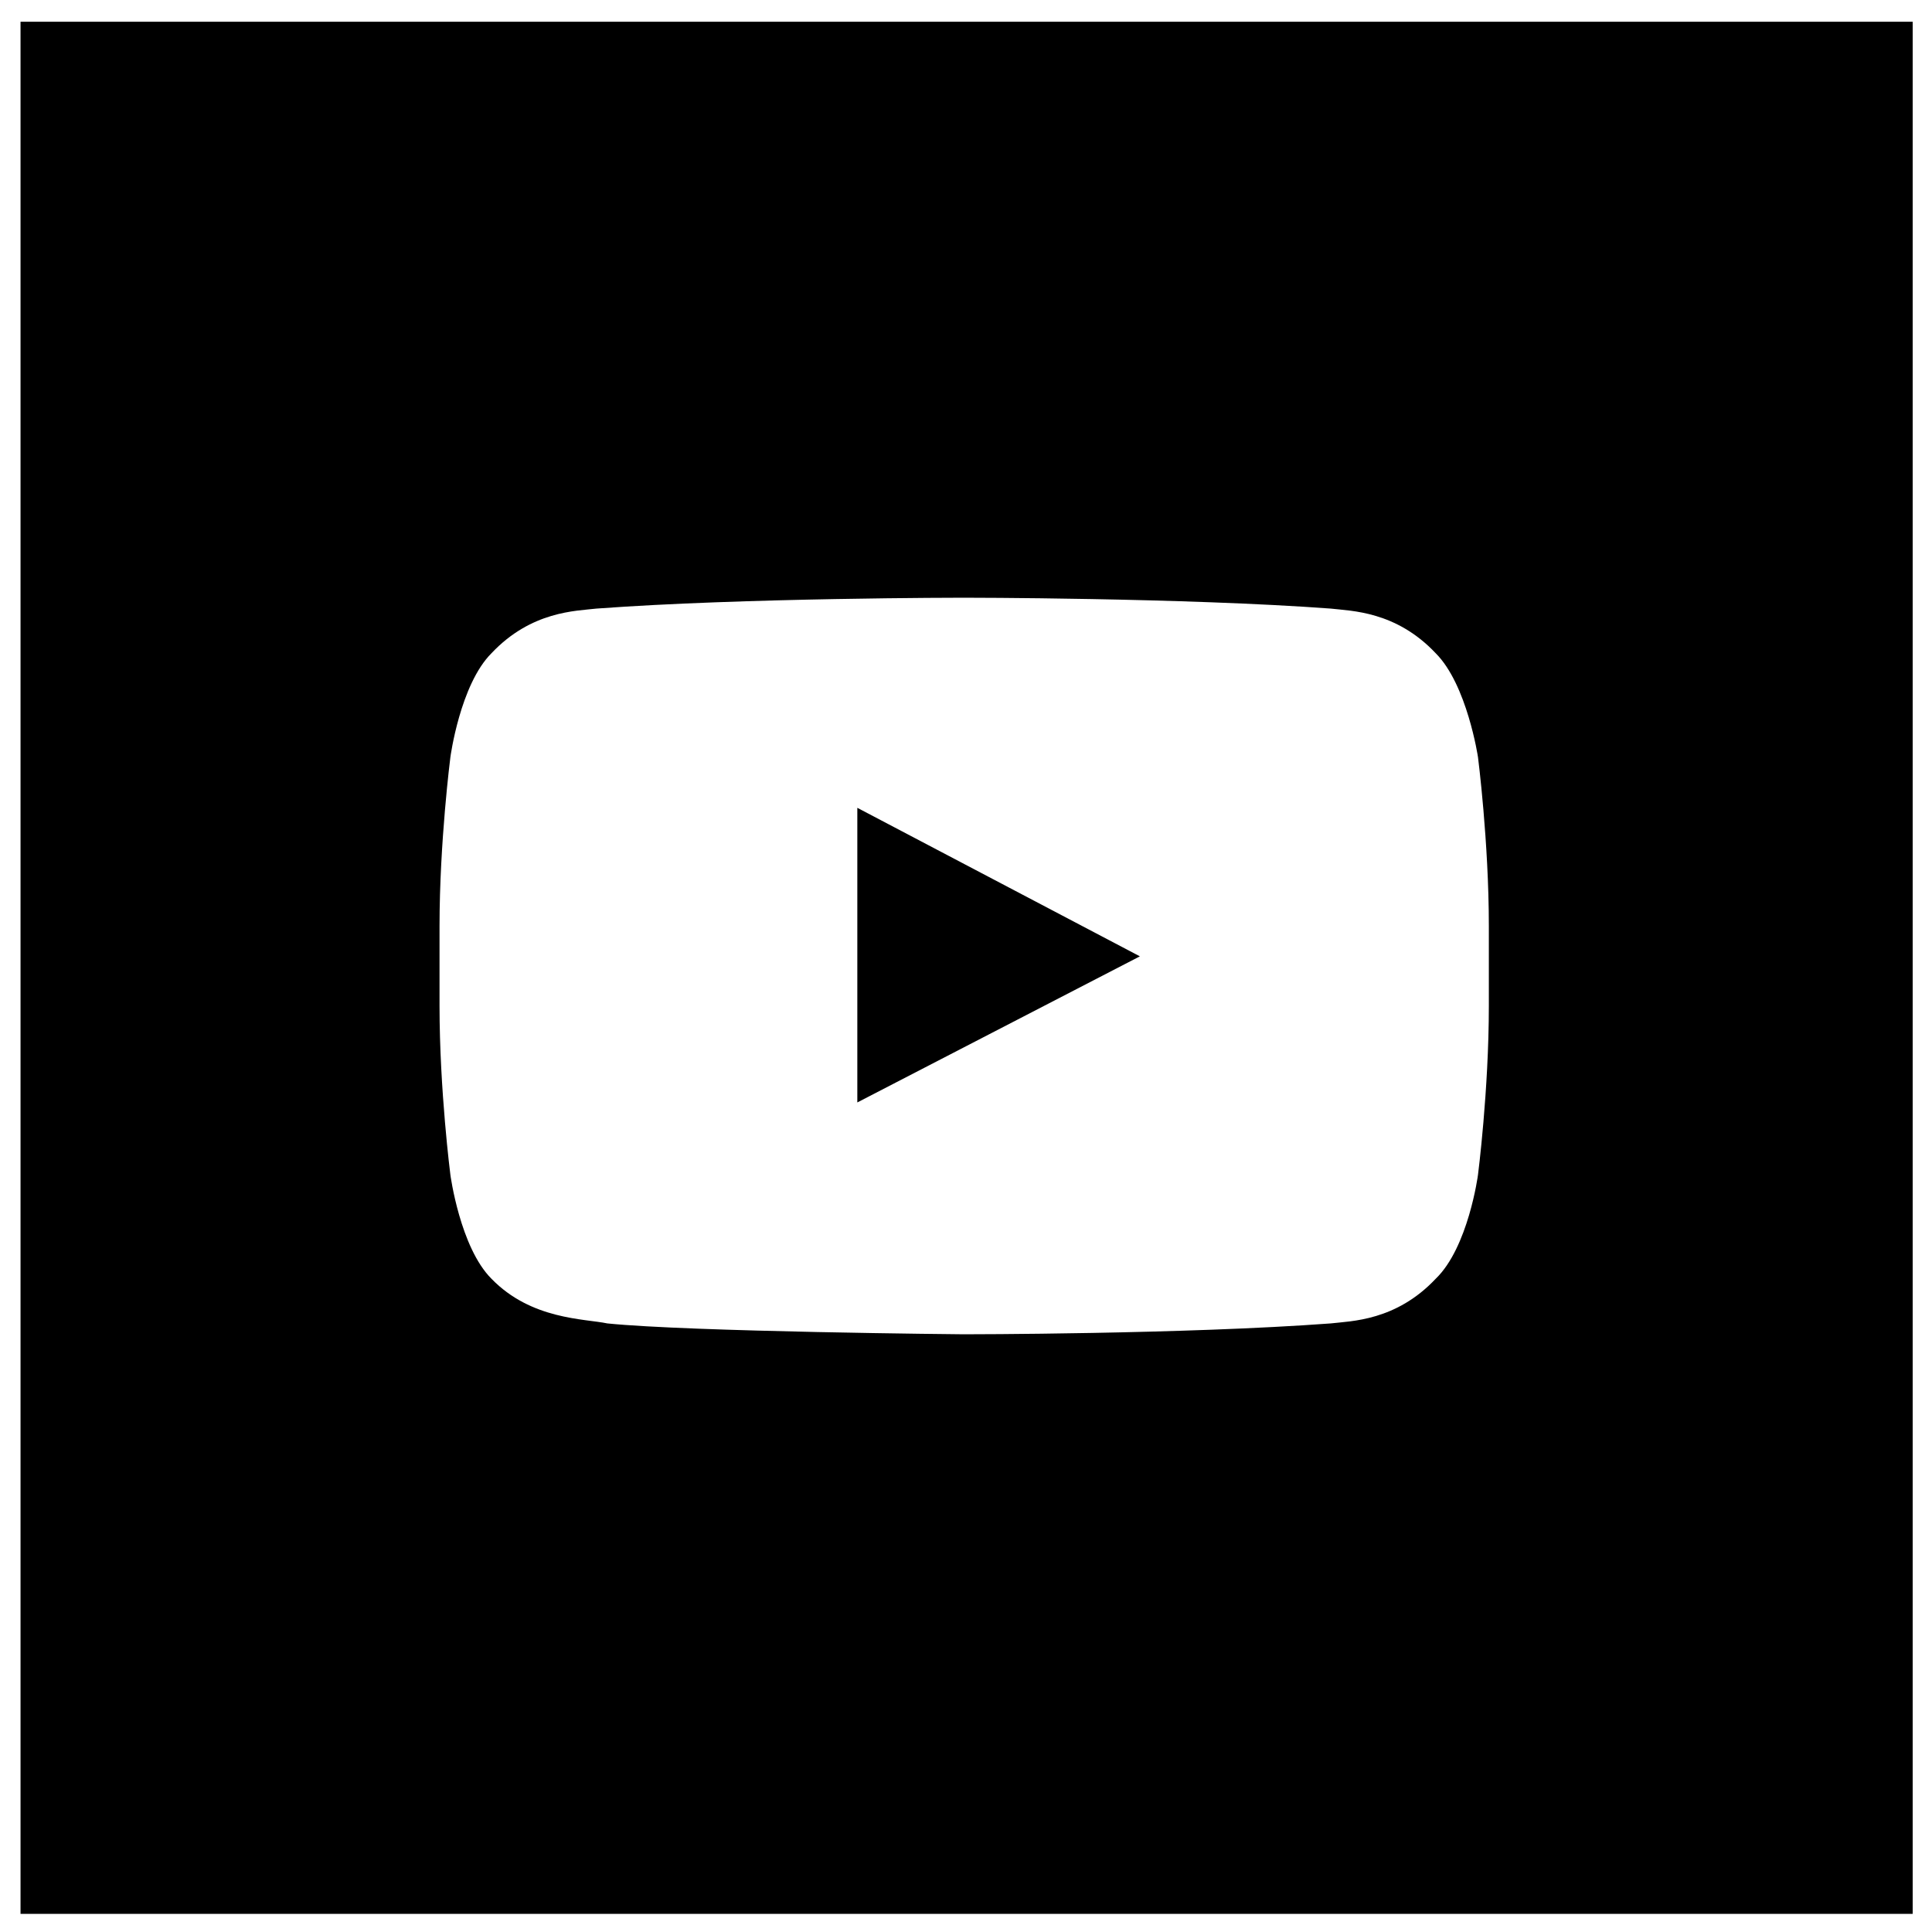
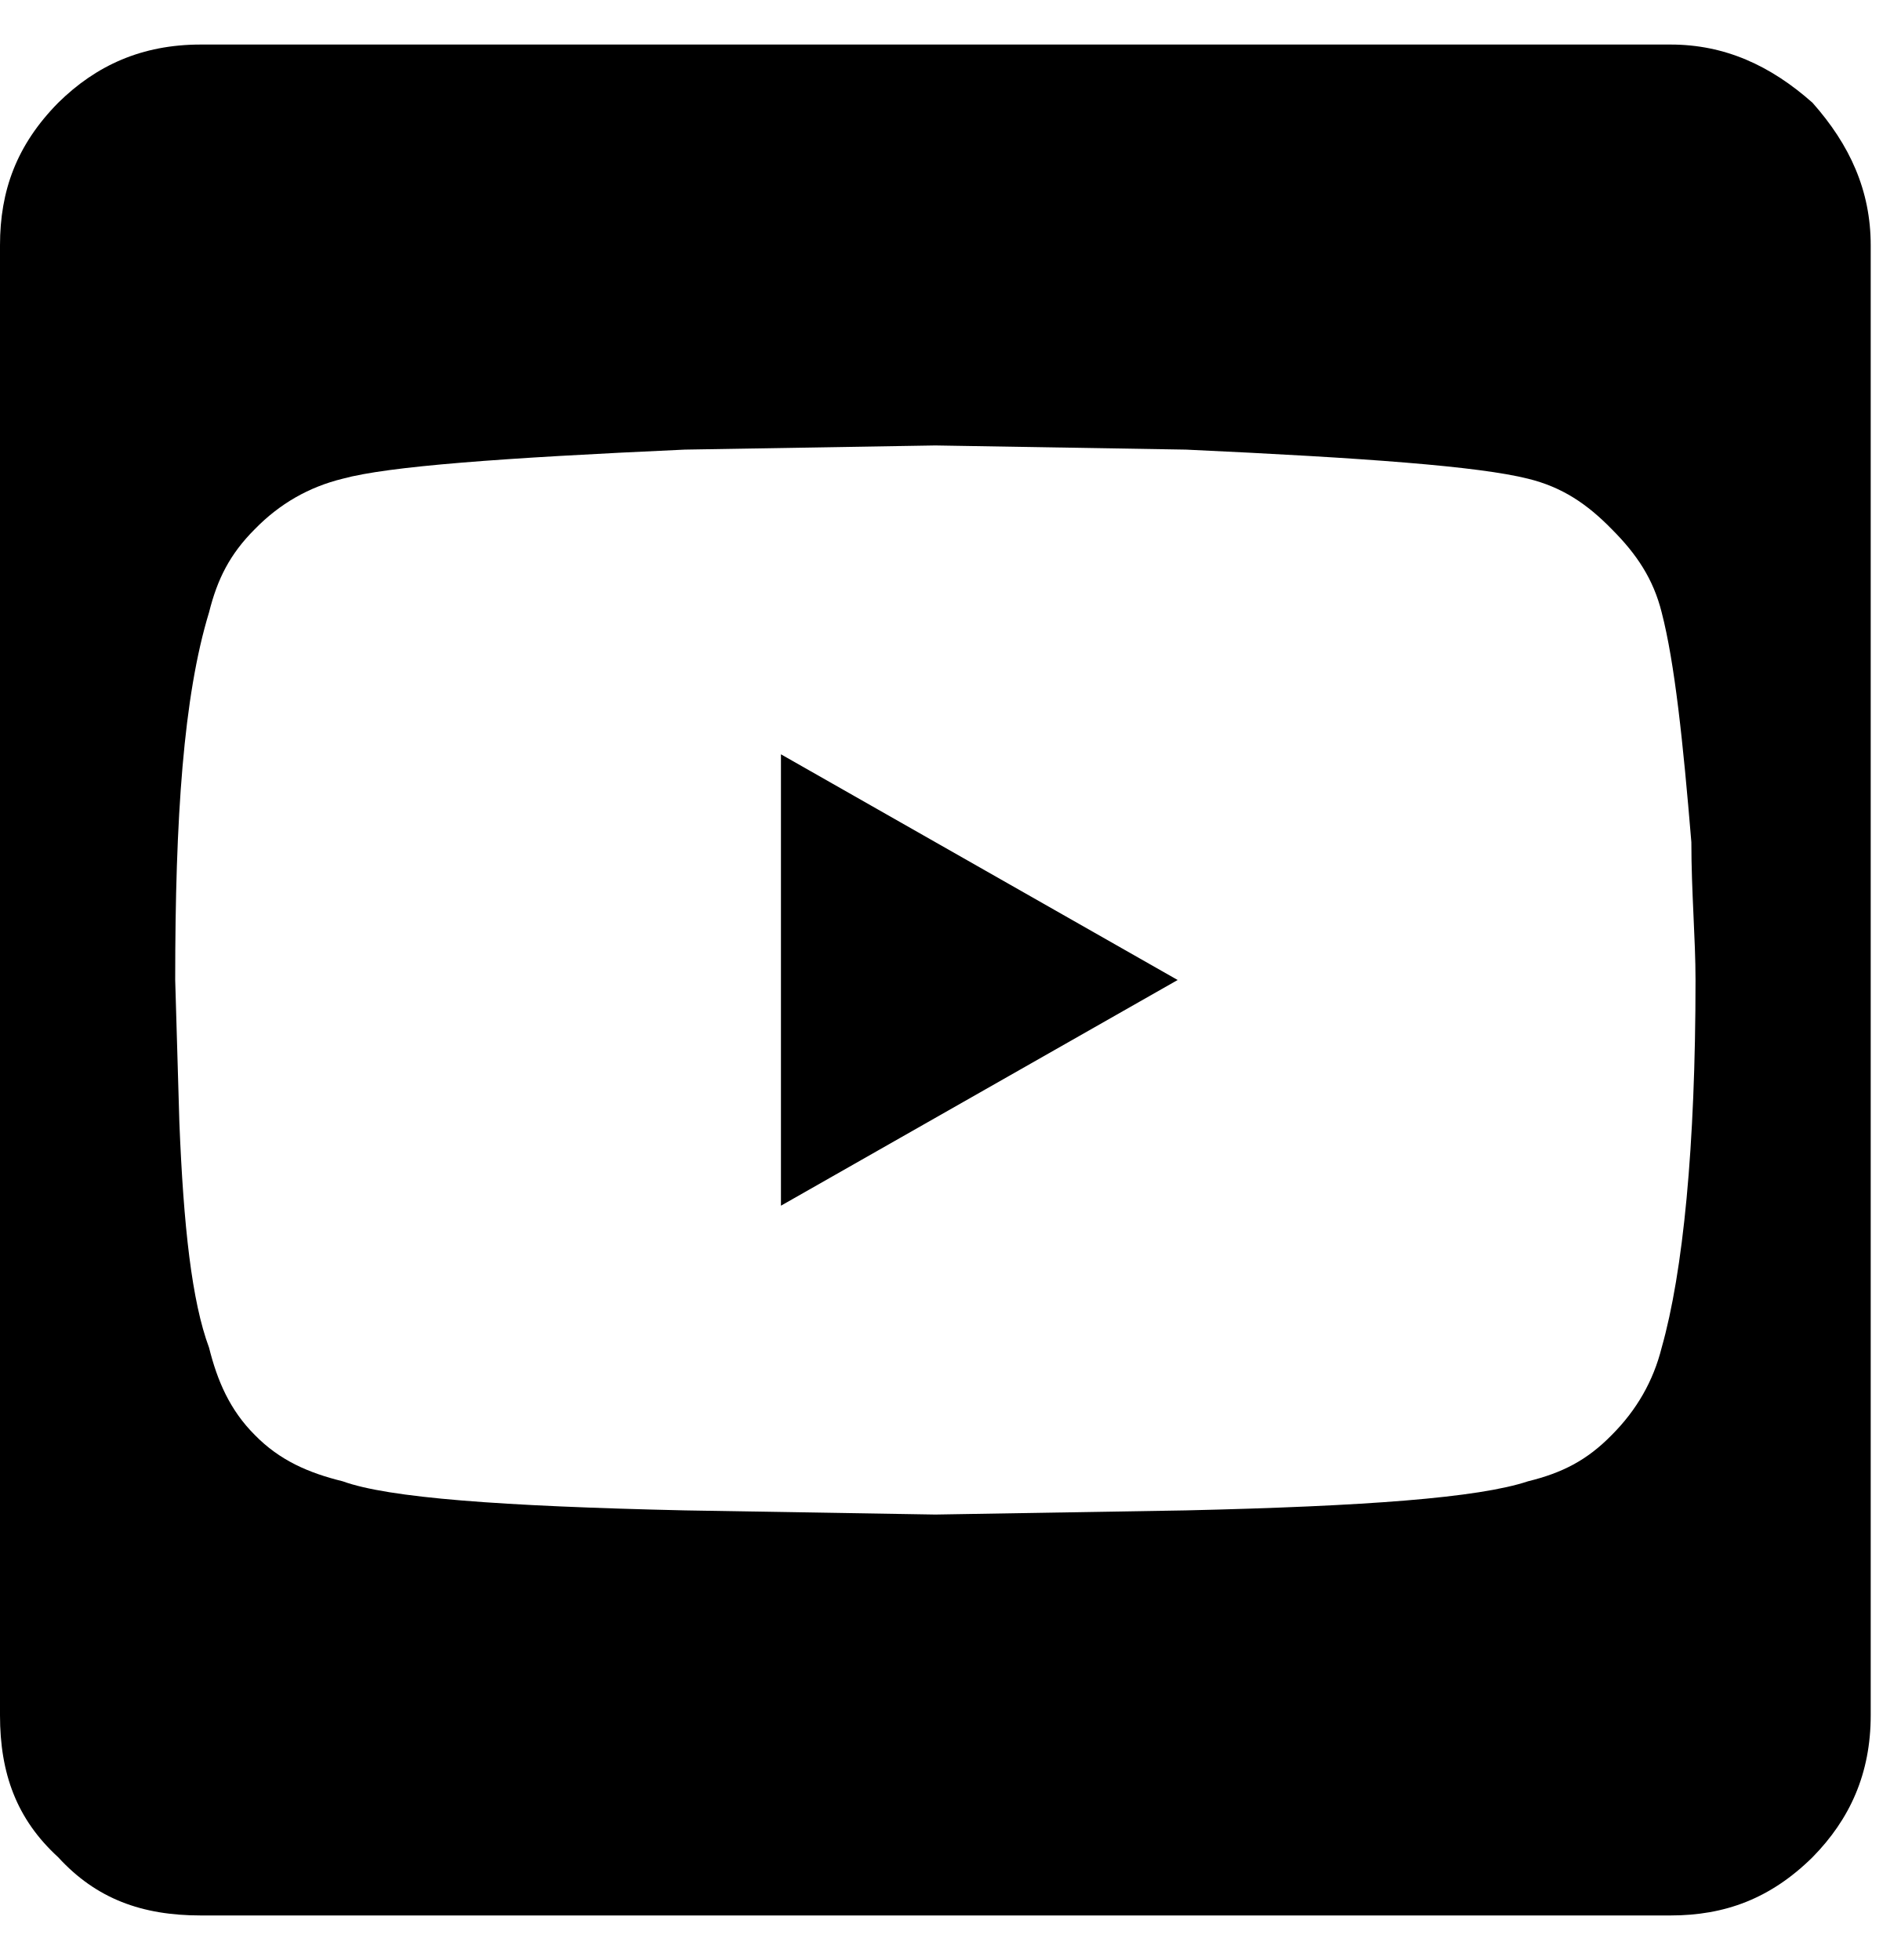
- <svg viewBox="0 0 160 160">
-   <path d="M1.7 1.8v156.7h156.7V1.8H1.7zm121.6 81.5c0 7-.9 14-.9 14s-.8 6-3.5 8.6c-3.3 3.5-7 3.5-8.7 3.7-12.1.9-30.4.9-30.4.9s-22.6-.2-29.5-.9c-1.9-.4-6.3-.3-9.6-3.7-2.6-2.6-3.4-8.6-3.4-8.6s-.9-7-.9-14v-6.6c0-7 .9-14 .9-14s.8-6 3.4-8.6c3.3-3.5 7-3.5 8.7-3.7 12.1-.9 30.4-.9 30.4-.9s18.2 0 30.4.9c1.7.2 5.4.2 8.7 3.7 2.6 2.6 3.5 8.6 3.5 8.6s.9 7 .9 14v6.6zm-52.3 8l23.4-12.1L71 66.9v24.4z" />
+ <svg xmlns="http://www.w3.org/2000/svg" viewBox="0 0 32 33" width="32" height="33">
+   <path d="M31.5 28.88C31.5 29.86 31.15 30.63 30.52 31.27C29.81 31.97 29.04 32.25 28.13 32.25L3.38 32.25C2.39 32.25 1.62 31.97 0.98 31.27C0.28 30.63 0 29.86 0 28.88L0 4.13C0 3.21 0.28 2.44 0.98 1.73C1.62 1.1 2.39 0.75 3.38 0.75L28.13 0.75C29.04 0.75 29.81 1.1 30.52 1.73C31.15 2.44 31.5 3.21 31.5 4.13L31.5 28.88ZM28.48 14.18C28.34 12.49 28.2 11.16 27.98 10.31C27.84 9.75 27.56 9.33 27.14 8.91C26.72 8.48 26.3 8.2 25.73 8.06C24.89 7.85 22.99 7.71 19.97 7.57L15.75 7.5L11.53 7.57C8.44 7.71 6.54 7.85 5.77 8.06C5.2 8.2 4.71 8.48 4.29 8.91C3.87 9.33 3.66 9.75 3.52 10.31C3.09 11.72 2.95 13.76 2.95 16.5L3.02 18.89C3.09 20.65 3.23 21.91 3.52 22.69C3.66 23.25 3.87 23.74 4.29 24.16C4.71 24.59 5.2 24.8 5.77 24.94C6.54 25.22 8.44 25.36 11.53 25.43L15.75 25.5L19.97 25.43C22.99 25.36 24.89 25.22 25.73 24.94C26.3 24.8 26.72 24.59 27.14 24.16C27.56 23.74 27.84 23.25 27.98 22.69C28.34 21.42 28.55 19.31 28.55 16.5C28.55 15.8 28.48 15.02 28.48 14.18ZM19.83 16.5L13.15 20.3L13.15 12.7L19.83 16.5Z" />
</svg>
